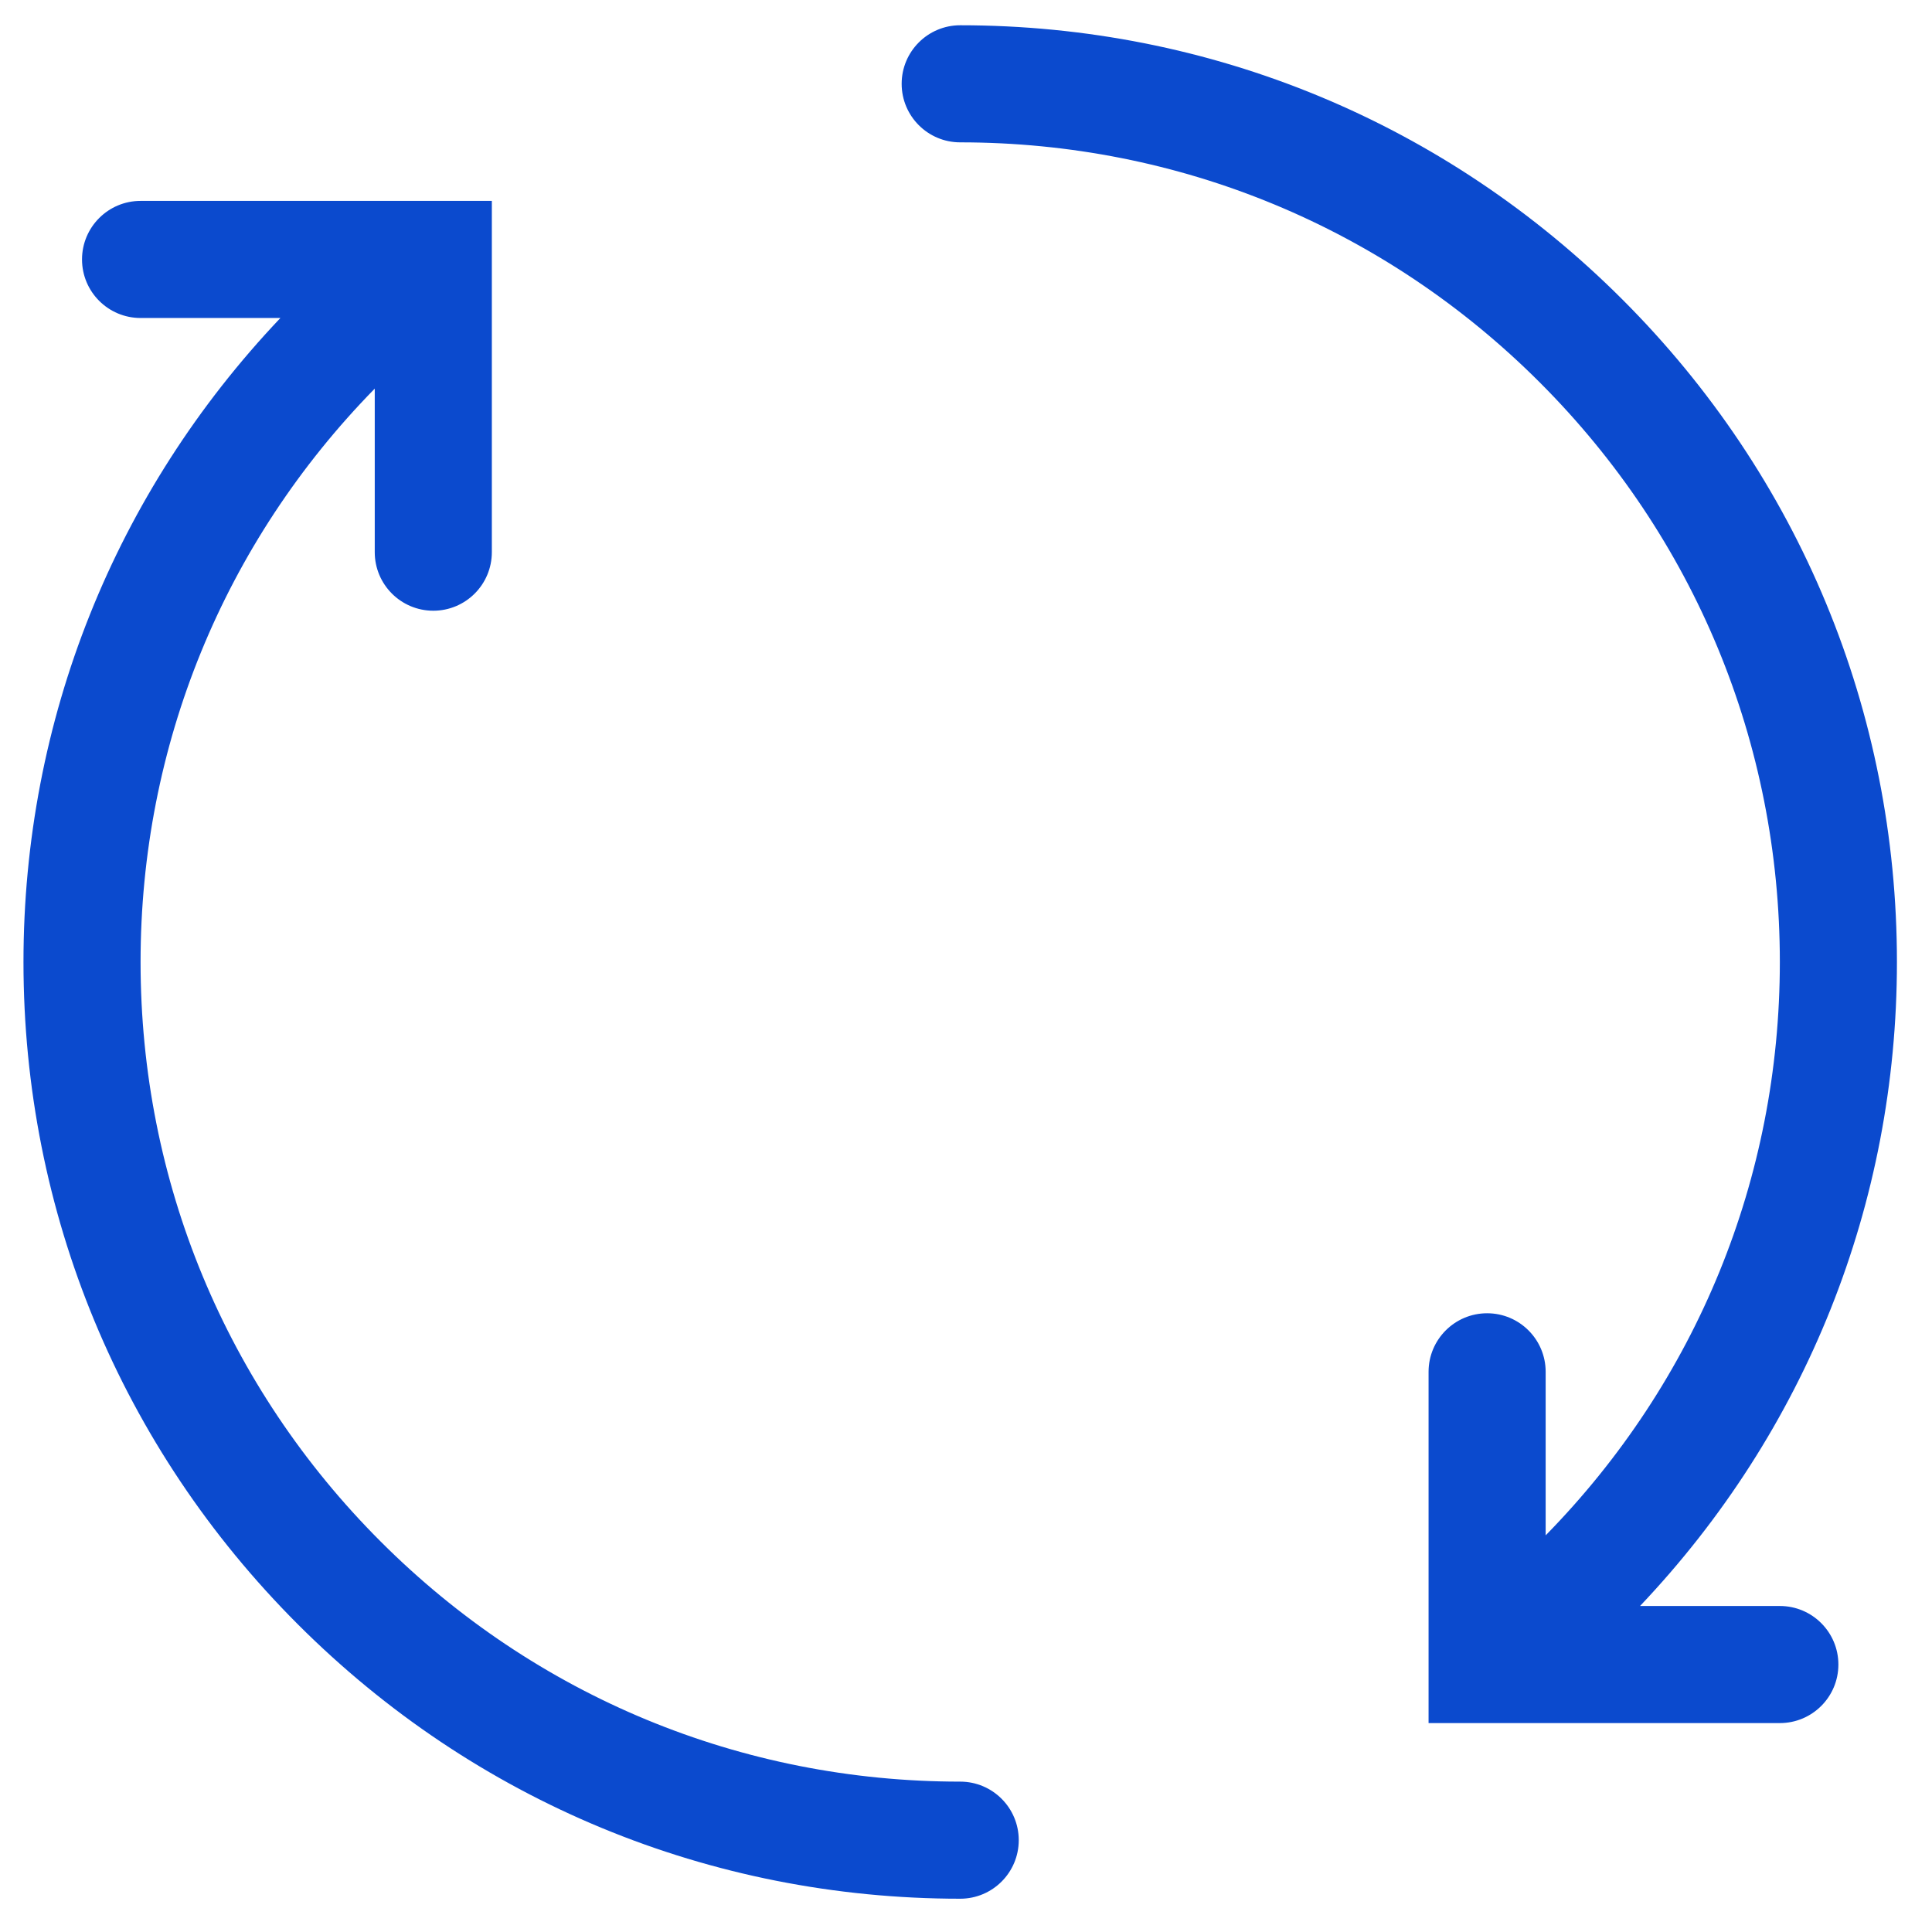
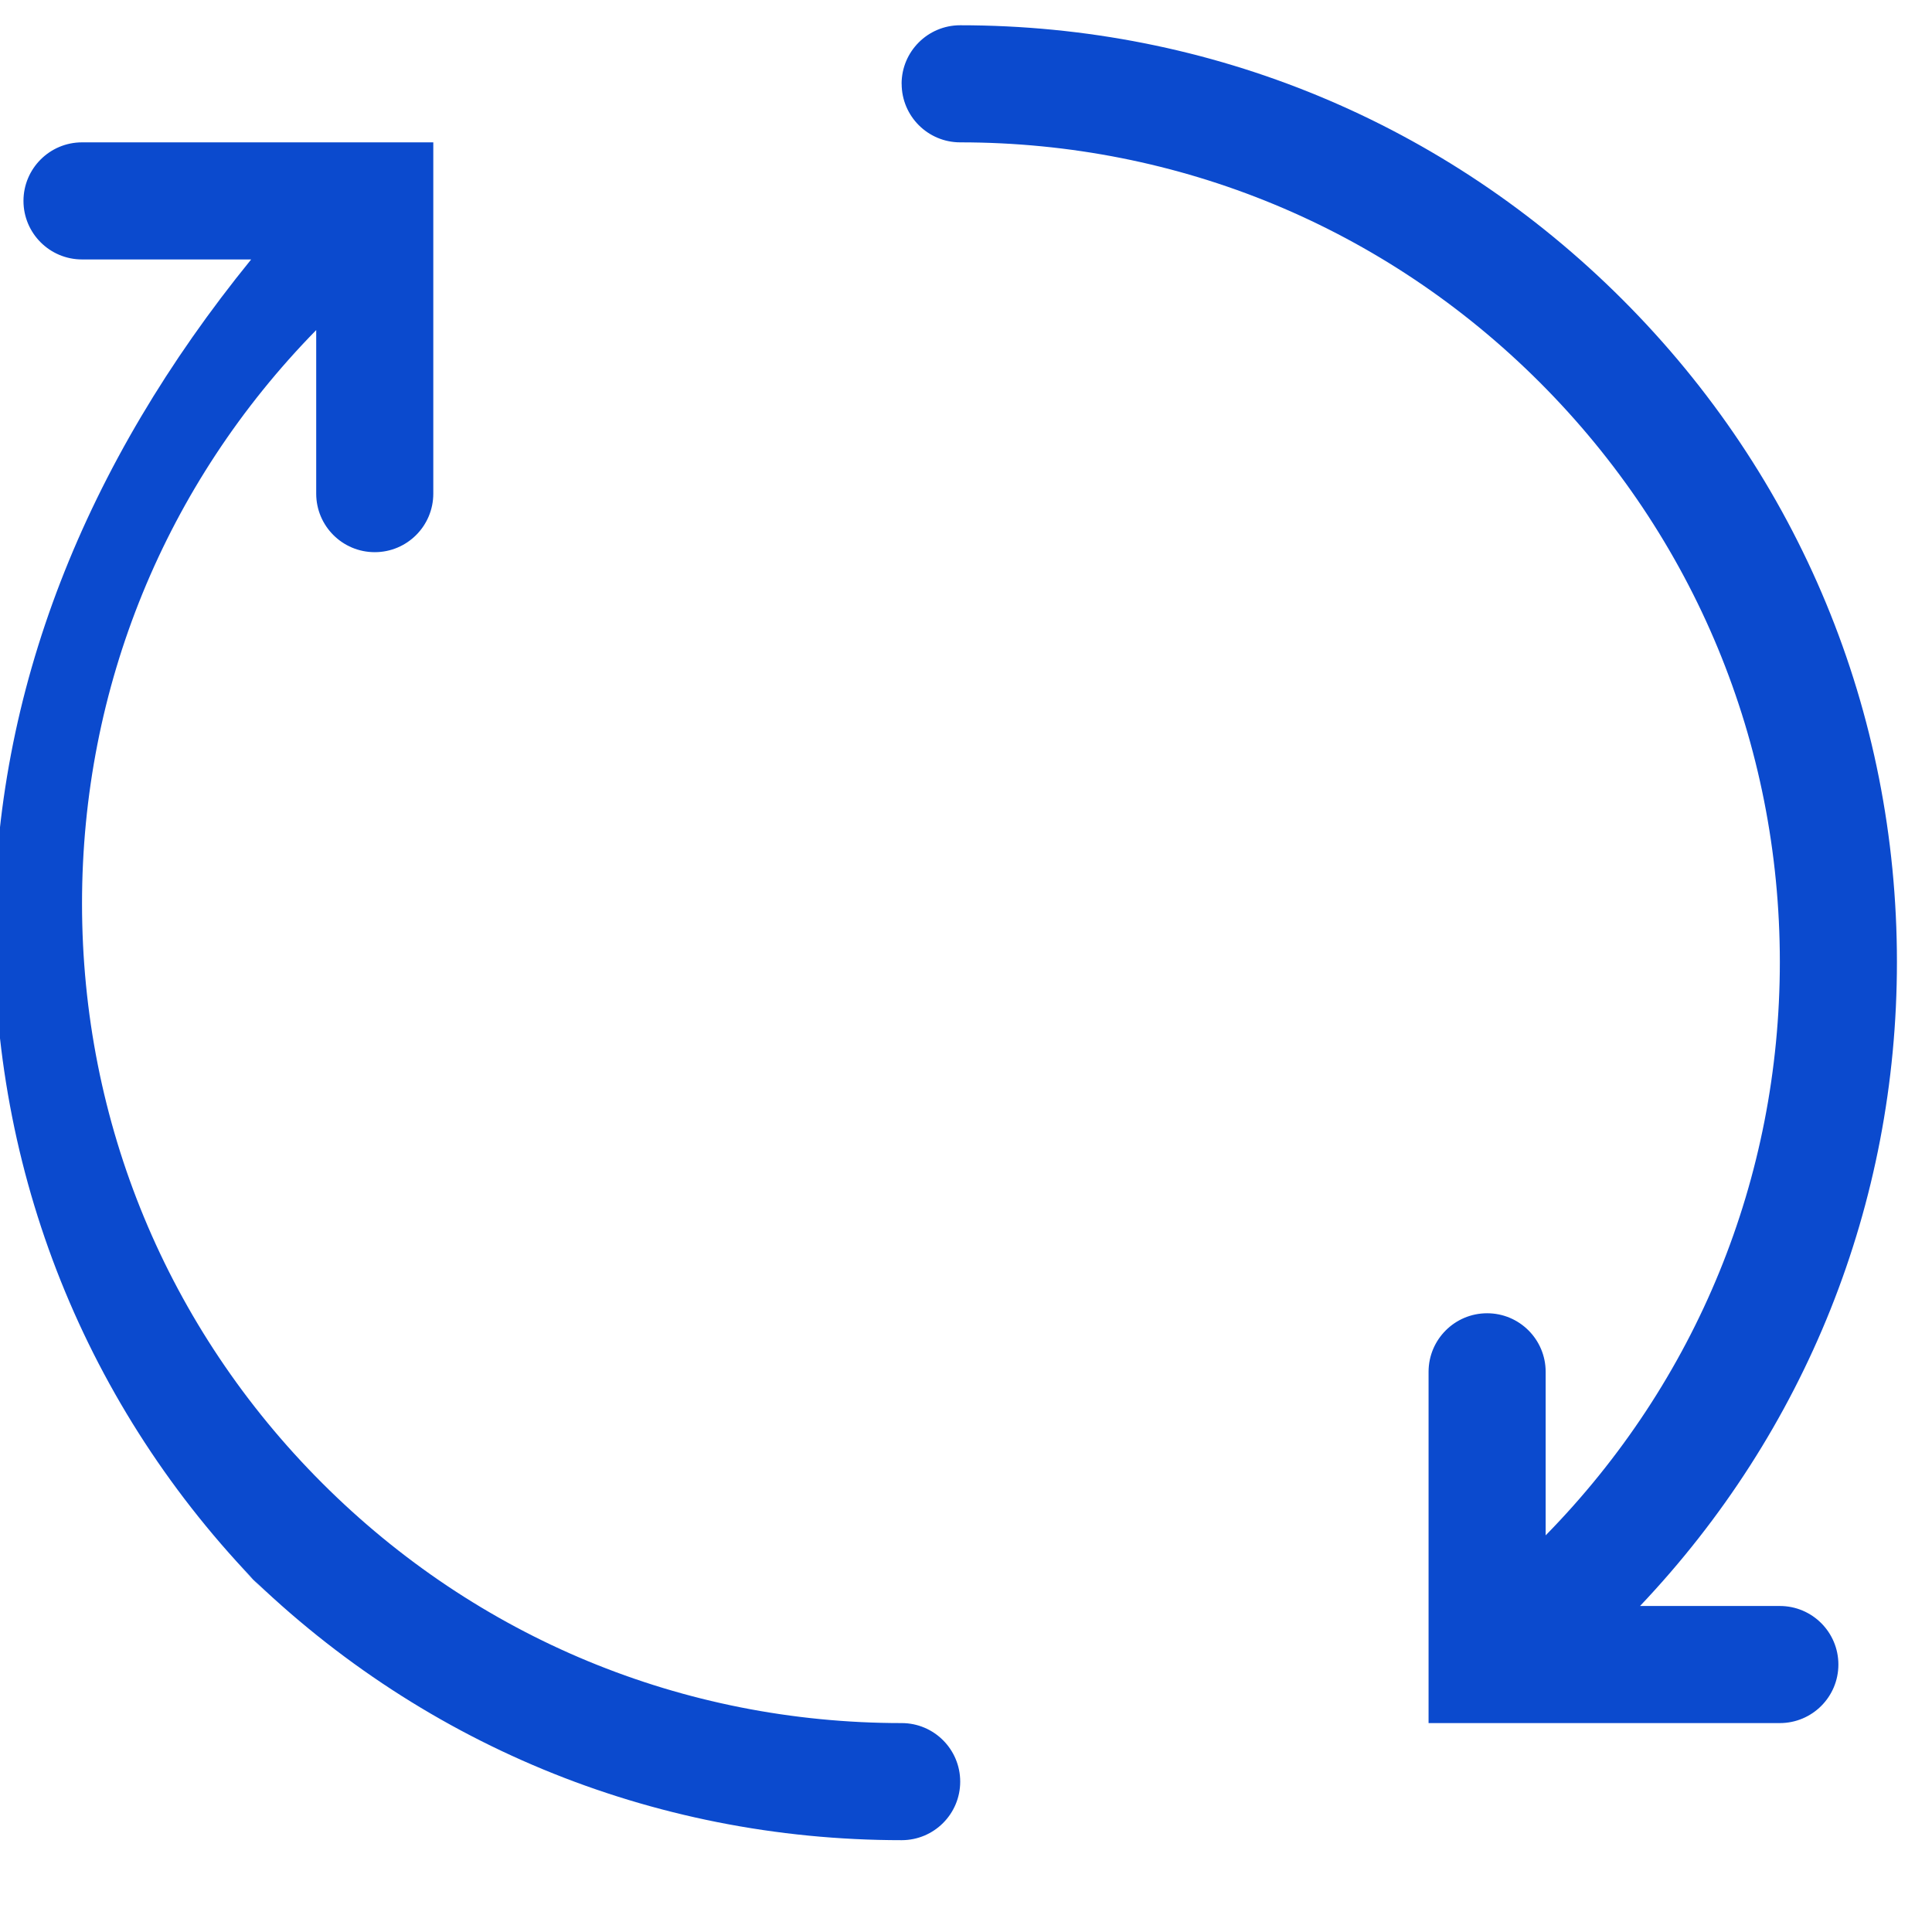
- <svg xmlns="http://www.w3.org/2000/svg" width="66px" height="66px" viewBox="0 0 66 66" version="1.1">
-   <defs />
-   <g id="Page-1" stroke="none" stroke-width="1" fill="none" fill-rule="evenodd">
-     <g id="Imported-Layers" transform="translate(1, 1)" fill="#0B4ACE">
-       <path d="M29.802,1.863 C29.802,2.968 30.698,3.863 31.802,3.863 C39.281,3.863 46.312,6.775 51.601,12.064 C56.89,17.354 59.802,24.385 59.802,31.863 C59.802,39.244 56.96,46.187 51.802,51.45 L51.802,45.863 C51.802,44.759 50.907,43.863 49.802,43.863 C48.698,43.863 47.802,44.759 47.802,45.863 L47.802,57.863 L59.802,57.863 C60.907,57.863 61.802,56.968 61.802,55.863 C61.802,54.759 60.907,53.863 59.802,53.863 L55.026,53.863 C60.687,47.895 63.802,40.121 63.802,31.863 C63.802,23.316 60.474,15.28 54.429,9.236 C48.386,3.191 40.35,-0.137 31.802,-0.137 C30.698,-0.137 29.802,0.759 29.802,1.863 Z M9.176,54.49 C15.22,60.535 23.255,63.863 31.802,63.863 C32.907,63.863 33.802,62.968 33.802,61.863 C33.802,60.759 32.907,59.863 31.802,59.863 C24.323,59.863 17.292,56.951 12.005,51.662 C6.715,46.373 3.802,39.342 3.802,31.863 C3.802,24.482 6.644,17.54 11.802,12.276 L11.802,17.863 C11.802,18.968 12.698,19.863 13.802,19.863 C14.907,19.863 15.802,18.968 15.802,17.863 L15.802,5.863 L3.802,5.863 C2.698,5.863 1.802,6.759 1.802,7.863 C1.802,8.968 2.698,9.863 3.802,9.863 L8.579,9.863 C2.917,15.832 -0.198,23.605 -0.198,31.863 C-0.198,40.41 3.132,48.446 9.176,54.49 Z" id="refresh" />
-     </g>
-   </g>
+ <svg xmlns="http://www.w3.org/2000/svg" width="66" height="66" viewBox="0 0 66 66">
+   <path d="M30.802 2.863c0 1.105.896 2 2 2 7.48 0 14.51 2.912 19.8 8.2 5.288 5.29 8.2 12.322 8.2 19.8 0 7.38-2.842 14.324-8 19.587v-5.587c0-1.104-.895-2-2-2-1.104 0-2 .896-2 2v12h12c1.105 0 2-.895 2-2 0-1.104-.895-2-2-2h-4.776c5.66-5.968 8.776-13.742 8.776-22 0-8.547-3.328-16.583-9.373-22.627C49.384 4.19 41.35.863 32.8.863c-1.104 0-2 .896-2 2zM8.176 53.49c6.044 6.045 14.08 9.373 22.626 9.373 1.105 0 2-.895 2-2 0-1.104-.895-2-2-2-7.48 0-14.51-2.912-19.797-8.2-5.29-5.29-8.203-12.32-8.203-19.8 0-7.38 2.842-14.323 8-19.587v5.587c0 1.105.896 2 2 2 1.105 0 2-.895 2-2v-12h-12c-1.104 0-2 .896-2 2 0 1.105.896 2 2 2H8.58c-5.664 6.97-8.78 14.742-8.78 23 0 8.547 3.33 16.583 9.374 22.627z" id="refresh" fill="#0B4ACE" fill-rule="evenodd" />
</svg>
